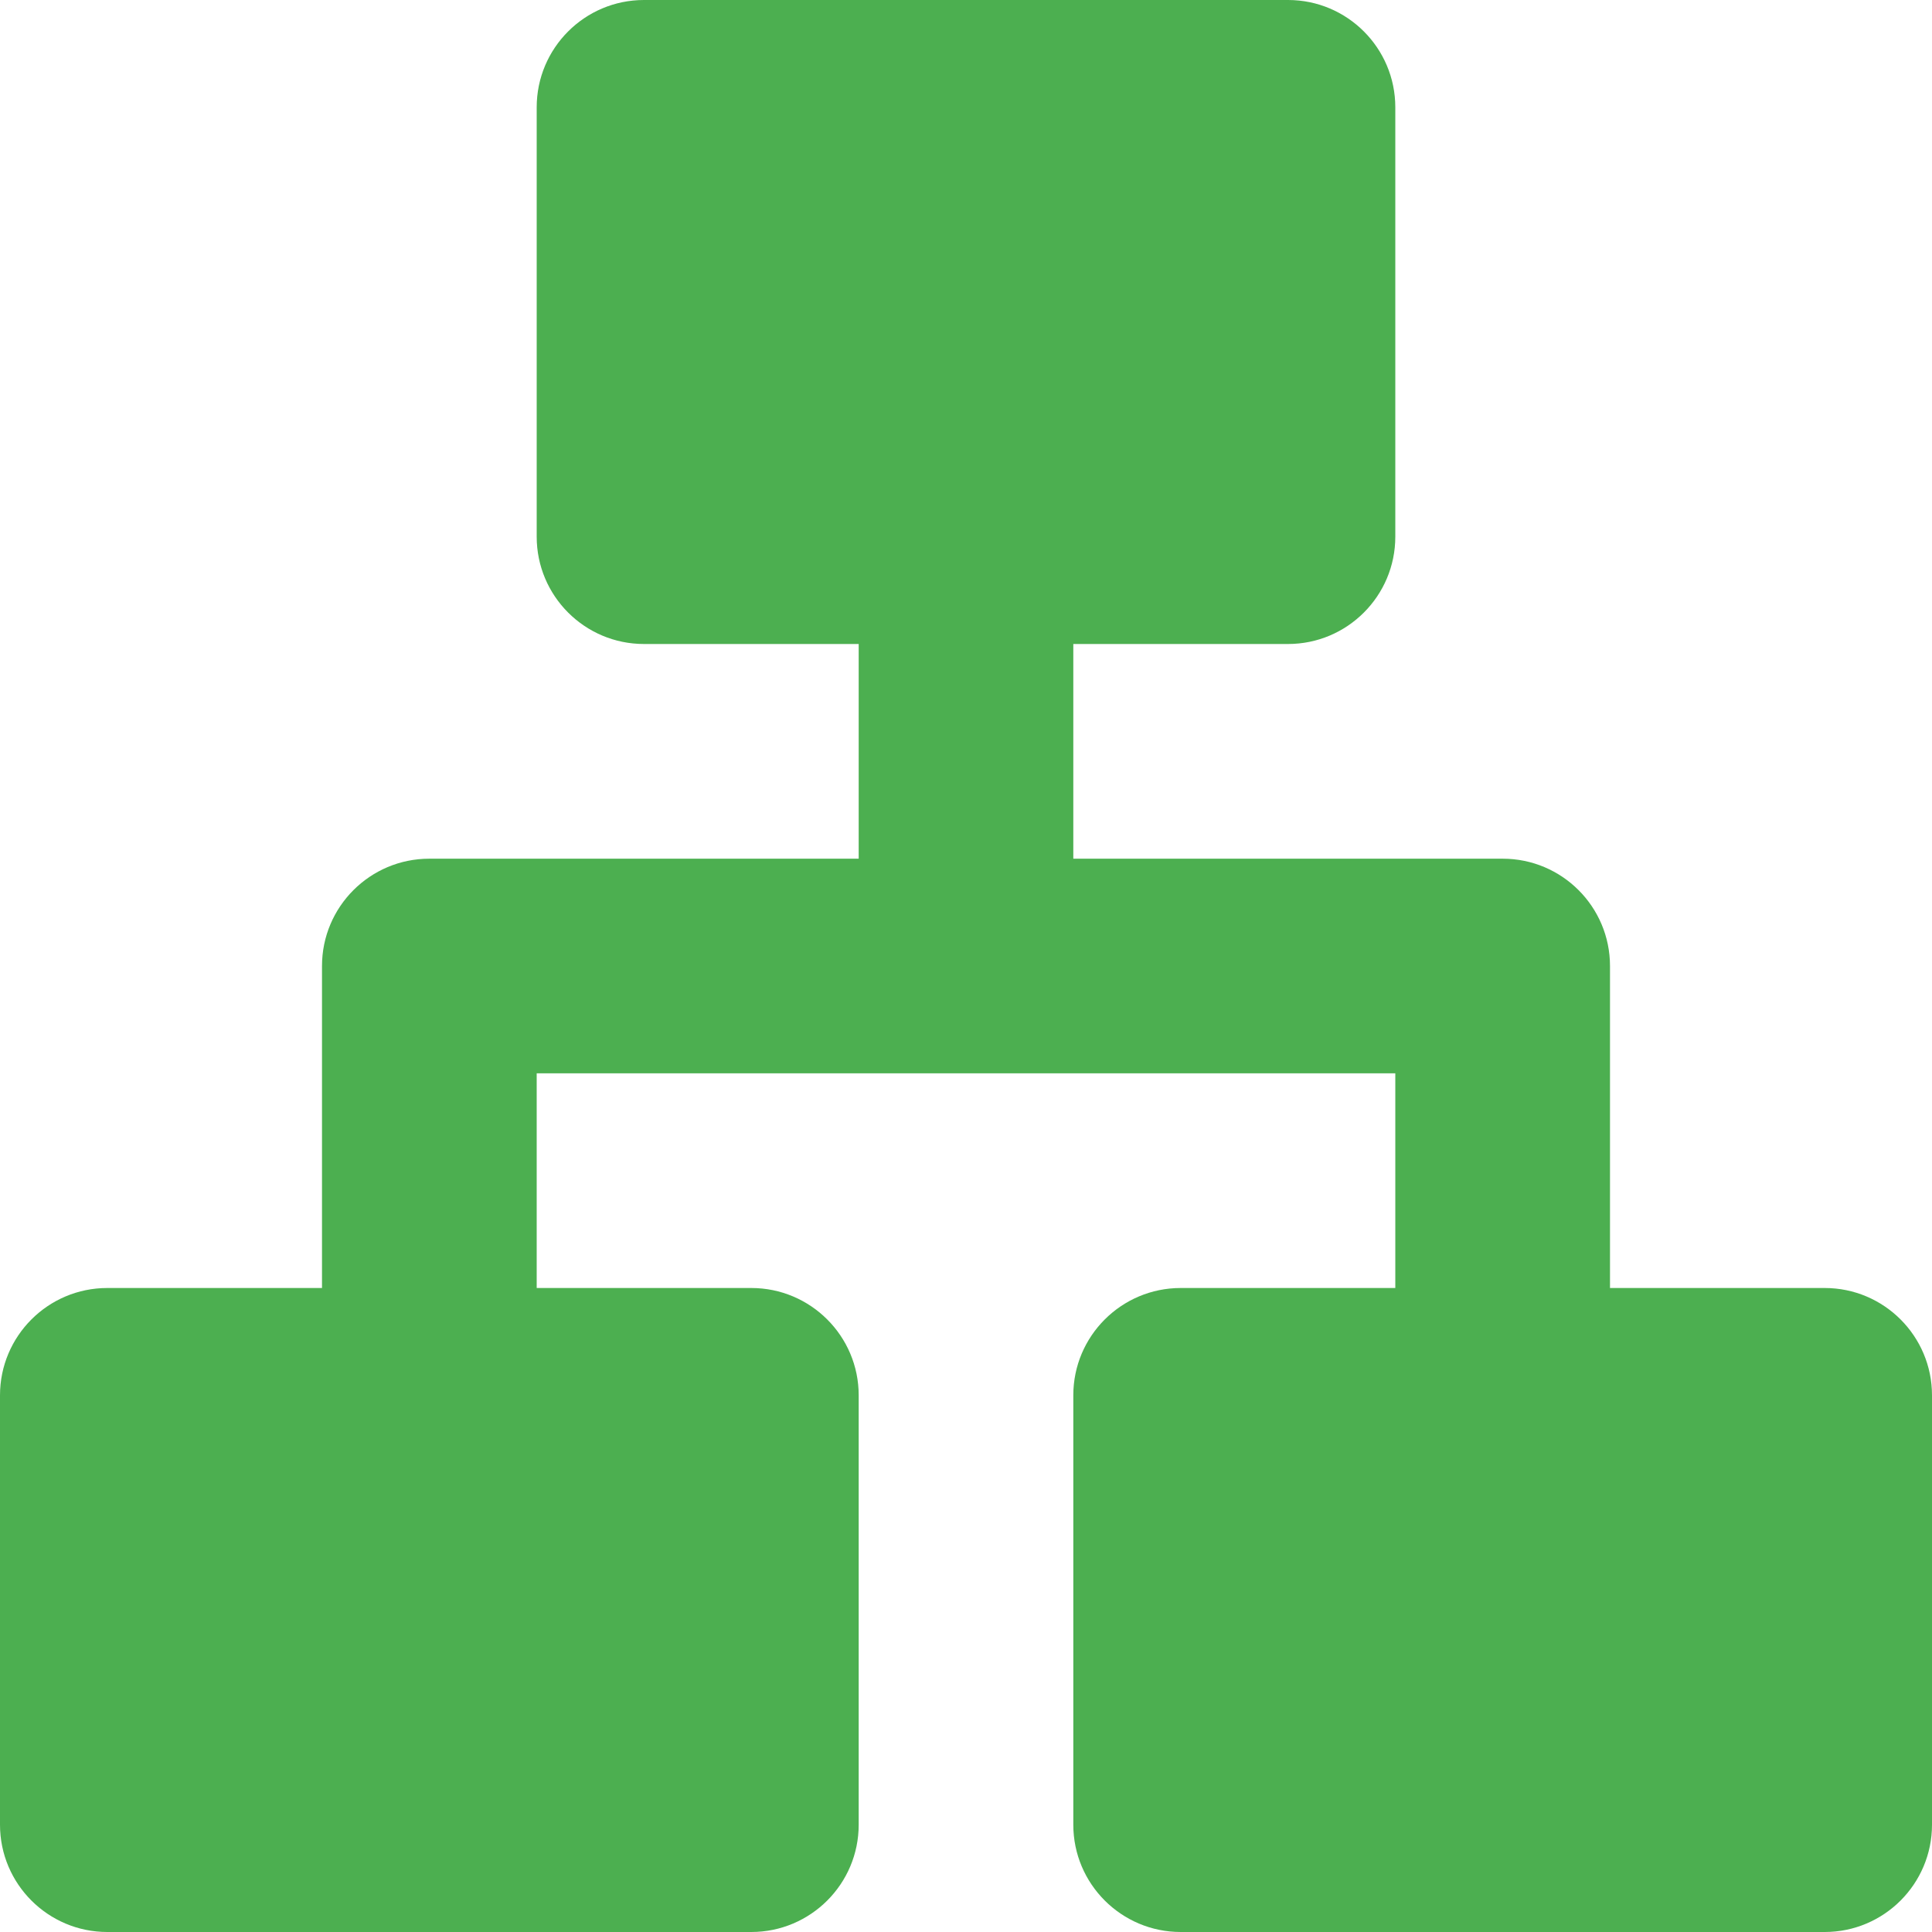
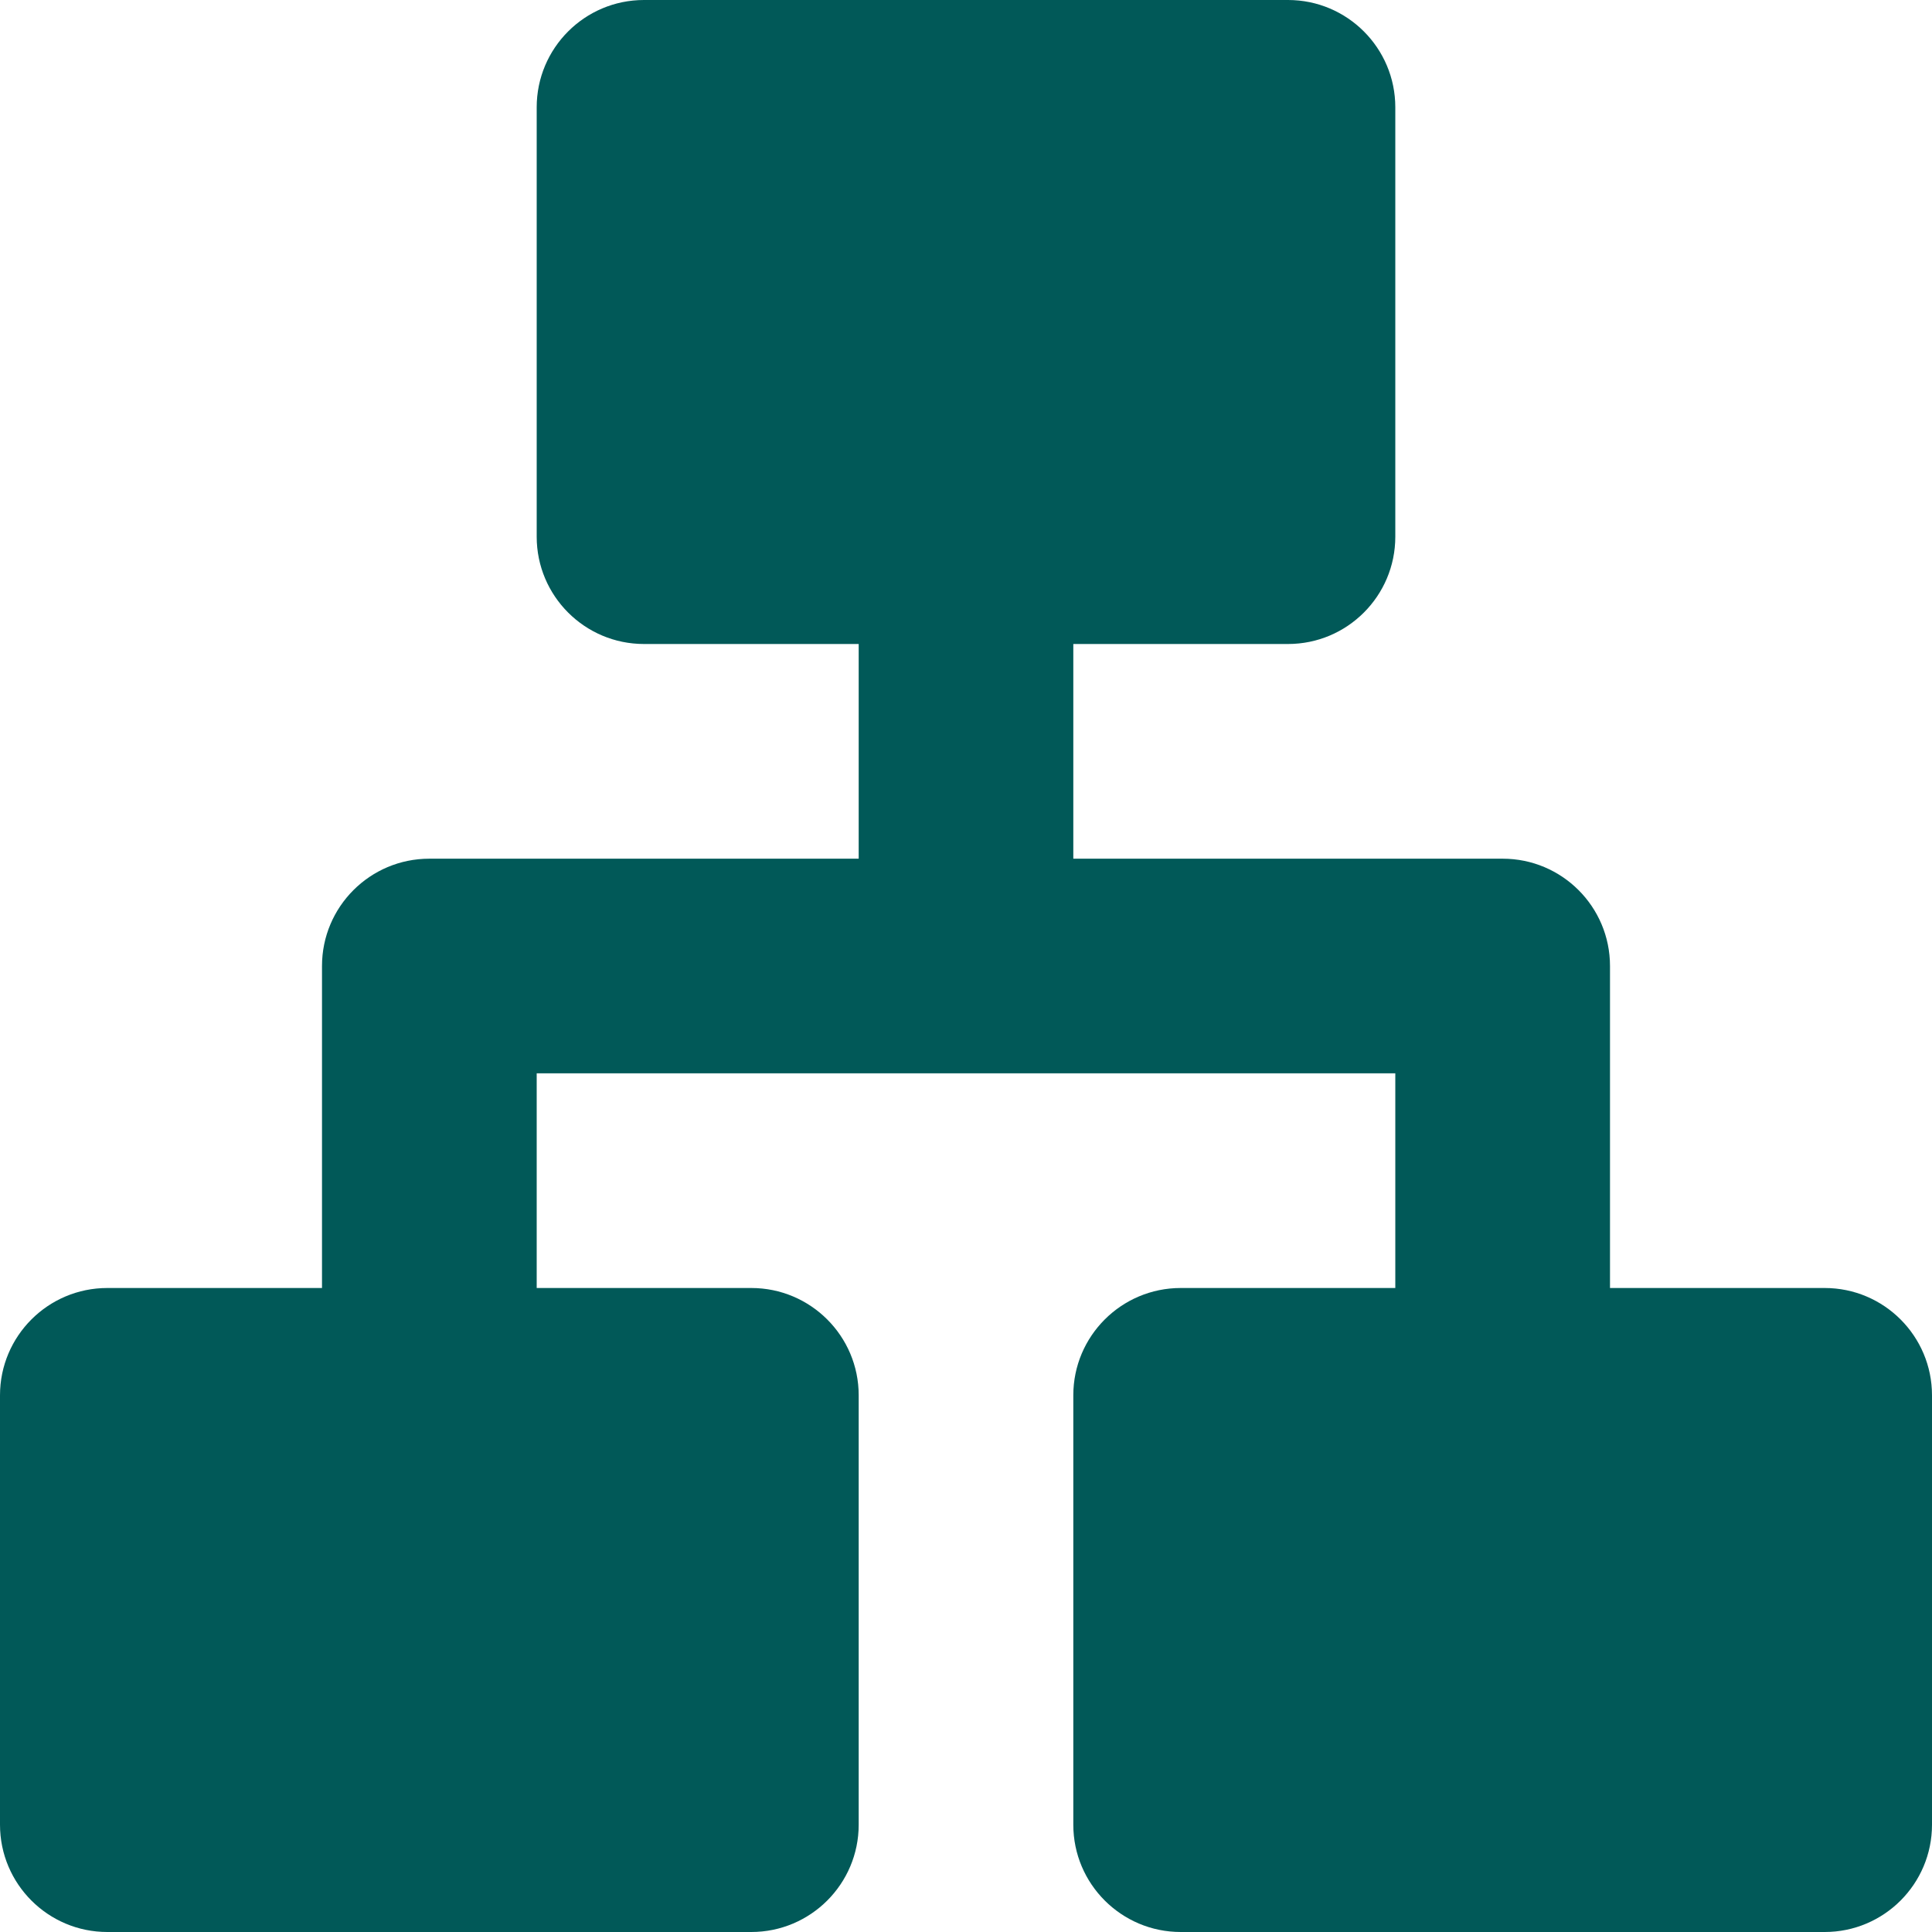
<svg xmlns="http://www.w3.org/2000/svg" viewBox="0 0 24 24" width="24" height="24">
-   <path d="M16 0C16.736 0 17.333 0.597 17.333 1.333V6.667C17.333 7.403 16.736 8 16 8H13.333V10.667H18.667C19.403 10.667 20 11.264 20 12V16H22.667C23.403 16 24 16.597 24 17.333V22.667C24 23.403 23.403 24 22.667 24H14.667C13.931 24 13.333 23.403 13.333 22.667V17.333C13.333 16.597 13.931 16 14.667 16H17.333V13.333H6.667V16H9.333C10.069 16 10.667 16.597 10.667 17.333V22.667C10.667 23.403 10.069 24 9.333 24H1.333C0.597 24 0 23.403 0 22.667V17.333C0 16.597 0.597 16 1.333 16H4V12C4 11.264 4.597 10.667 5.333 10.667H10.667V8H8C7.264 8 6.667 7.403 6.667 6.667V1.333C6.667 0.597 7.264 0 8 0H16Z" fill="#4caf50" />
+   <path d="M16 0C16.736 0 17.333 0.597 17.333 1.333V6.667C17.333 7.403 16.736 8 16 8H13.333V10.667H18.667C19.403 10.667 20 11.264 20 12V16H22.667C23.403 16 24 16.597 24 17.333V22.667C24 23.403 23.403 24 22.667 24H14.667C13.931 24 13.333 23.403 13.333 22.667V17.333C13.333 16.597 13.931 16 14.667 16H17.333V13.333H6.667V16H9.333C10.069 16 10.667 16.597 10.667 17.333V22.667C10.667 23.403 10.069 24 9.333 24H1.333C0.597 24 0 23.403 0 22.667V17.333C0 16.597 0.597 16 1.333 16H4V12C4 11.264 4.597 10.667 5.333 10.667H10.667V8H8C7.264 8 6.667 7.403 6.667 6.667V1.333C6.667 0.597 7.264 0 8 0H16Z" fill="#015958" />
</svg>
